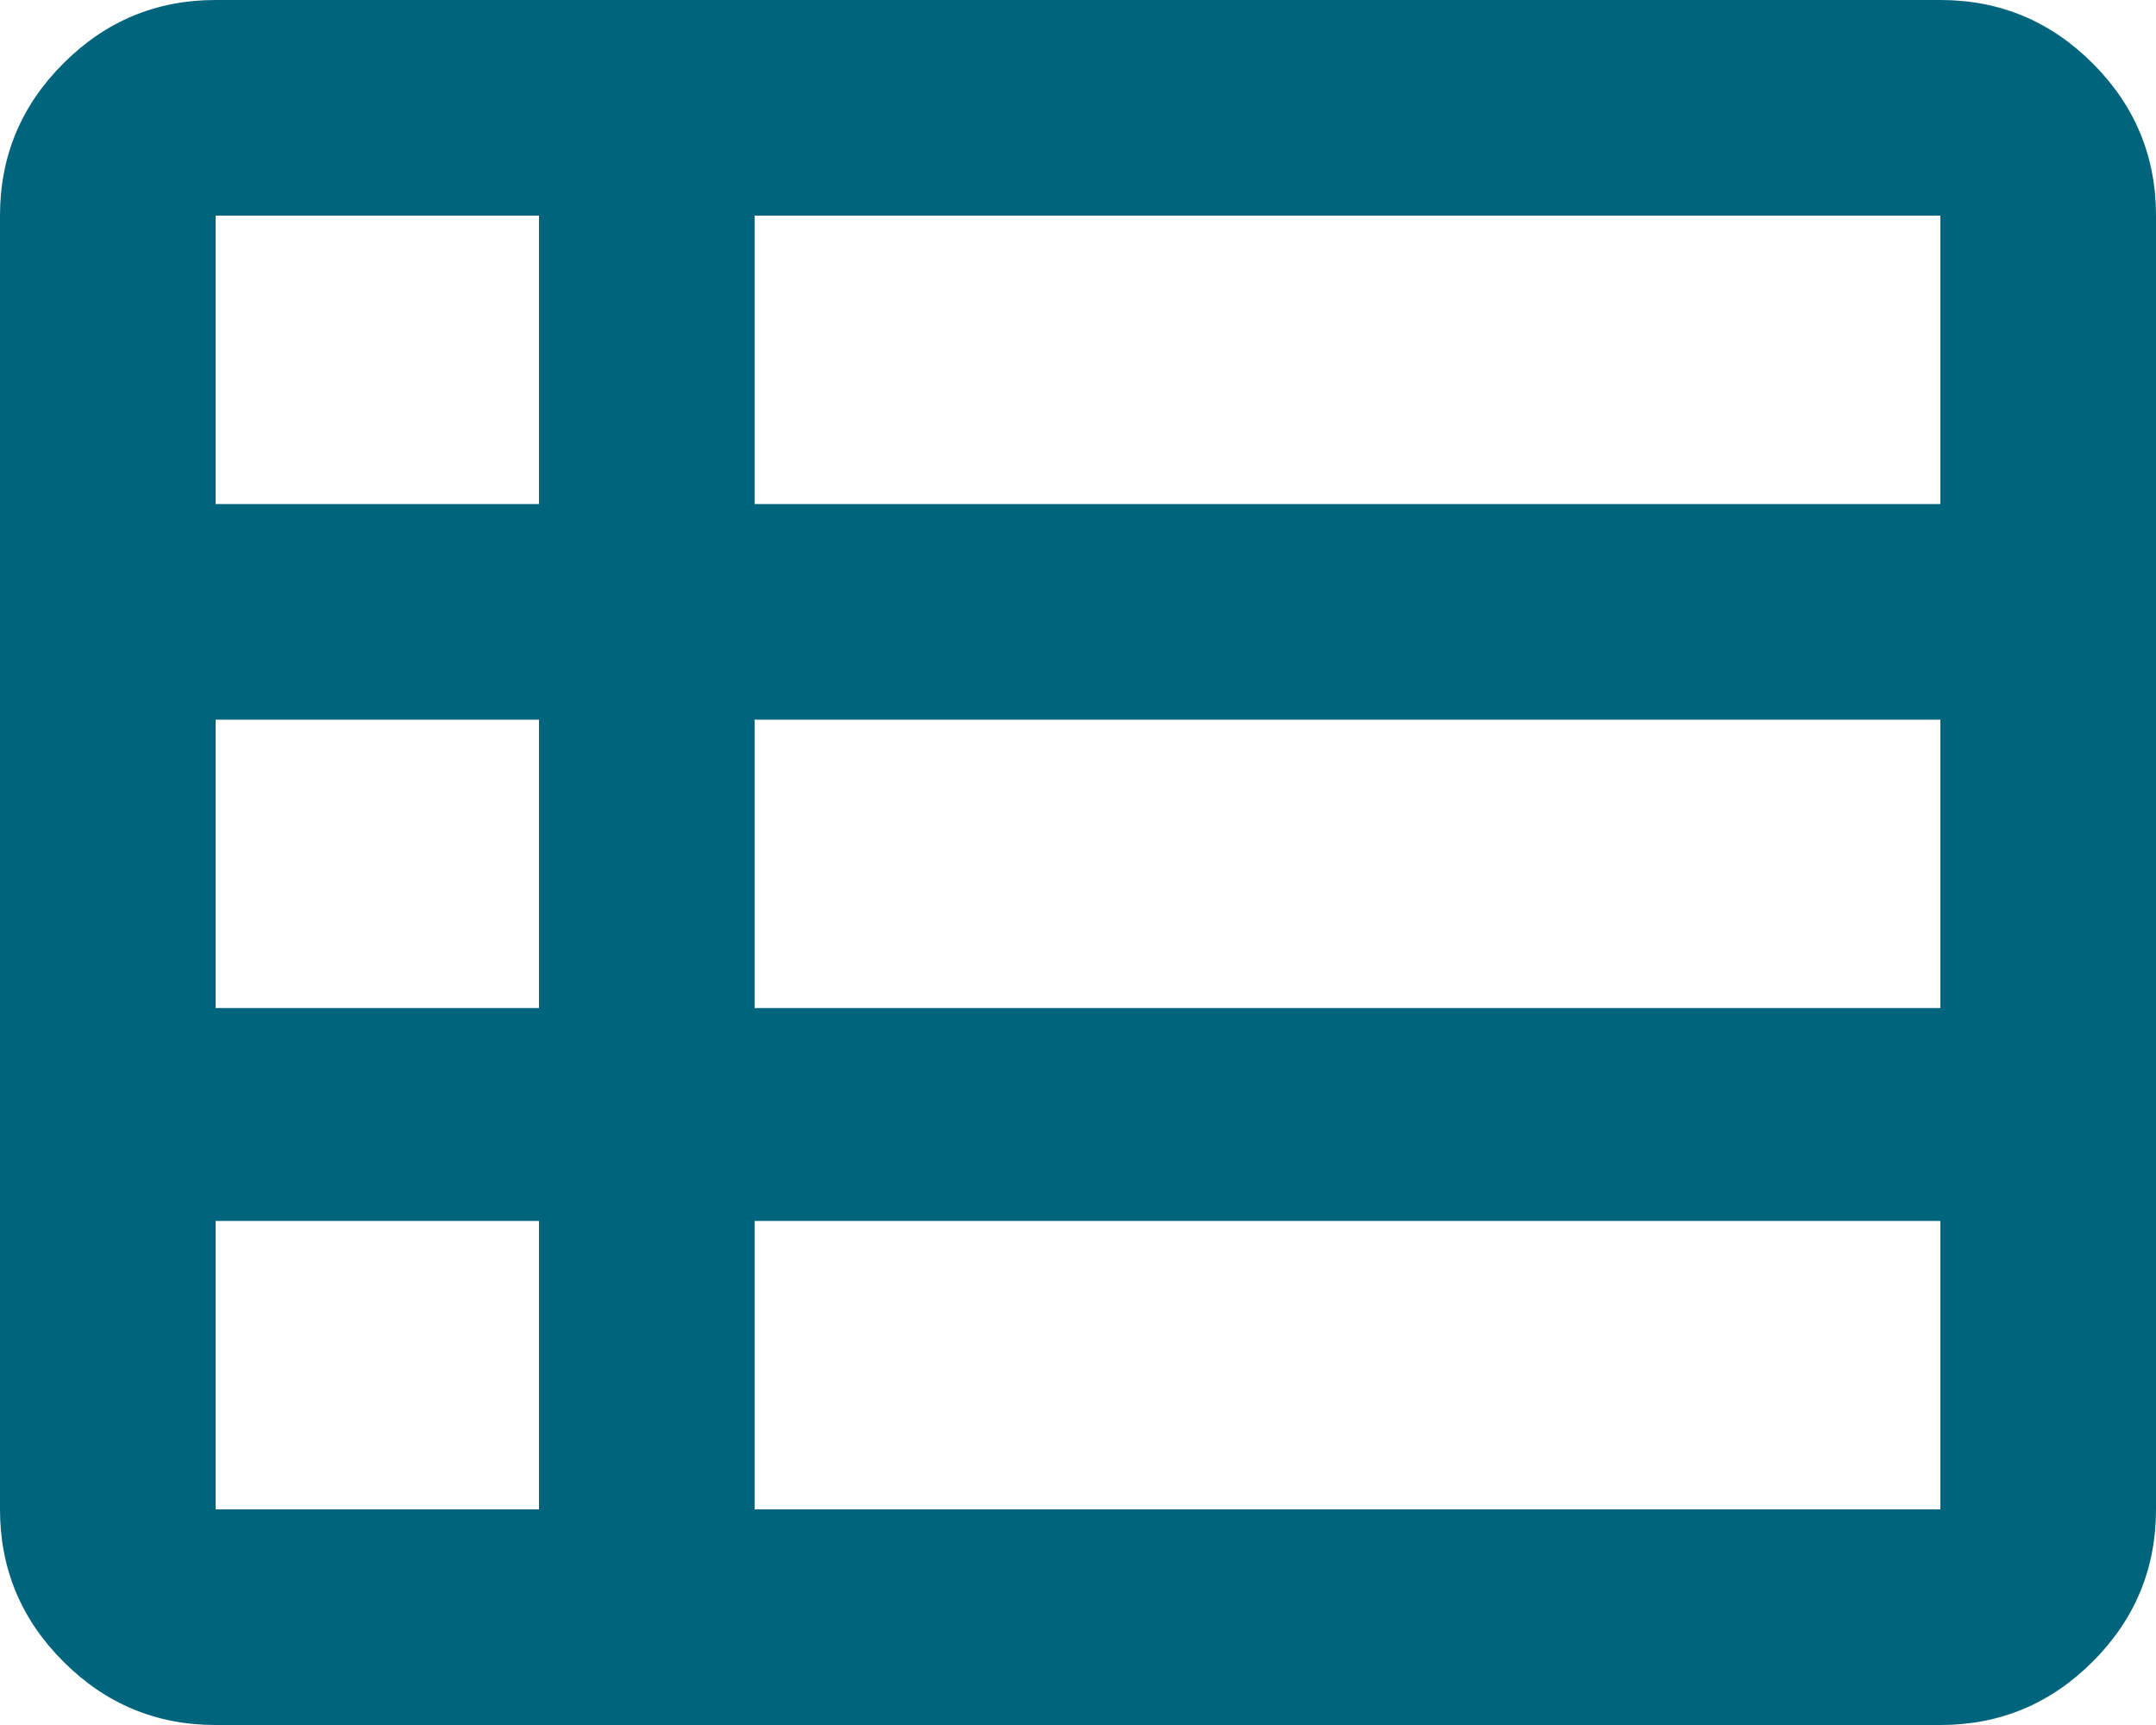
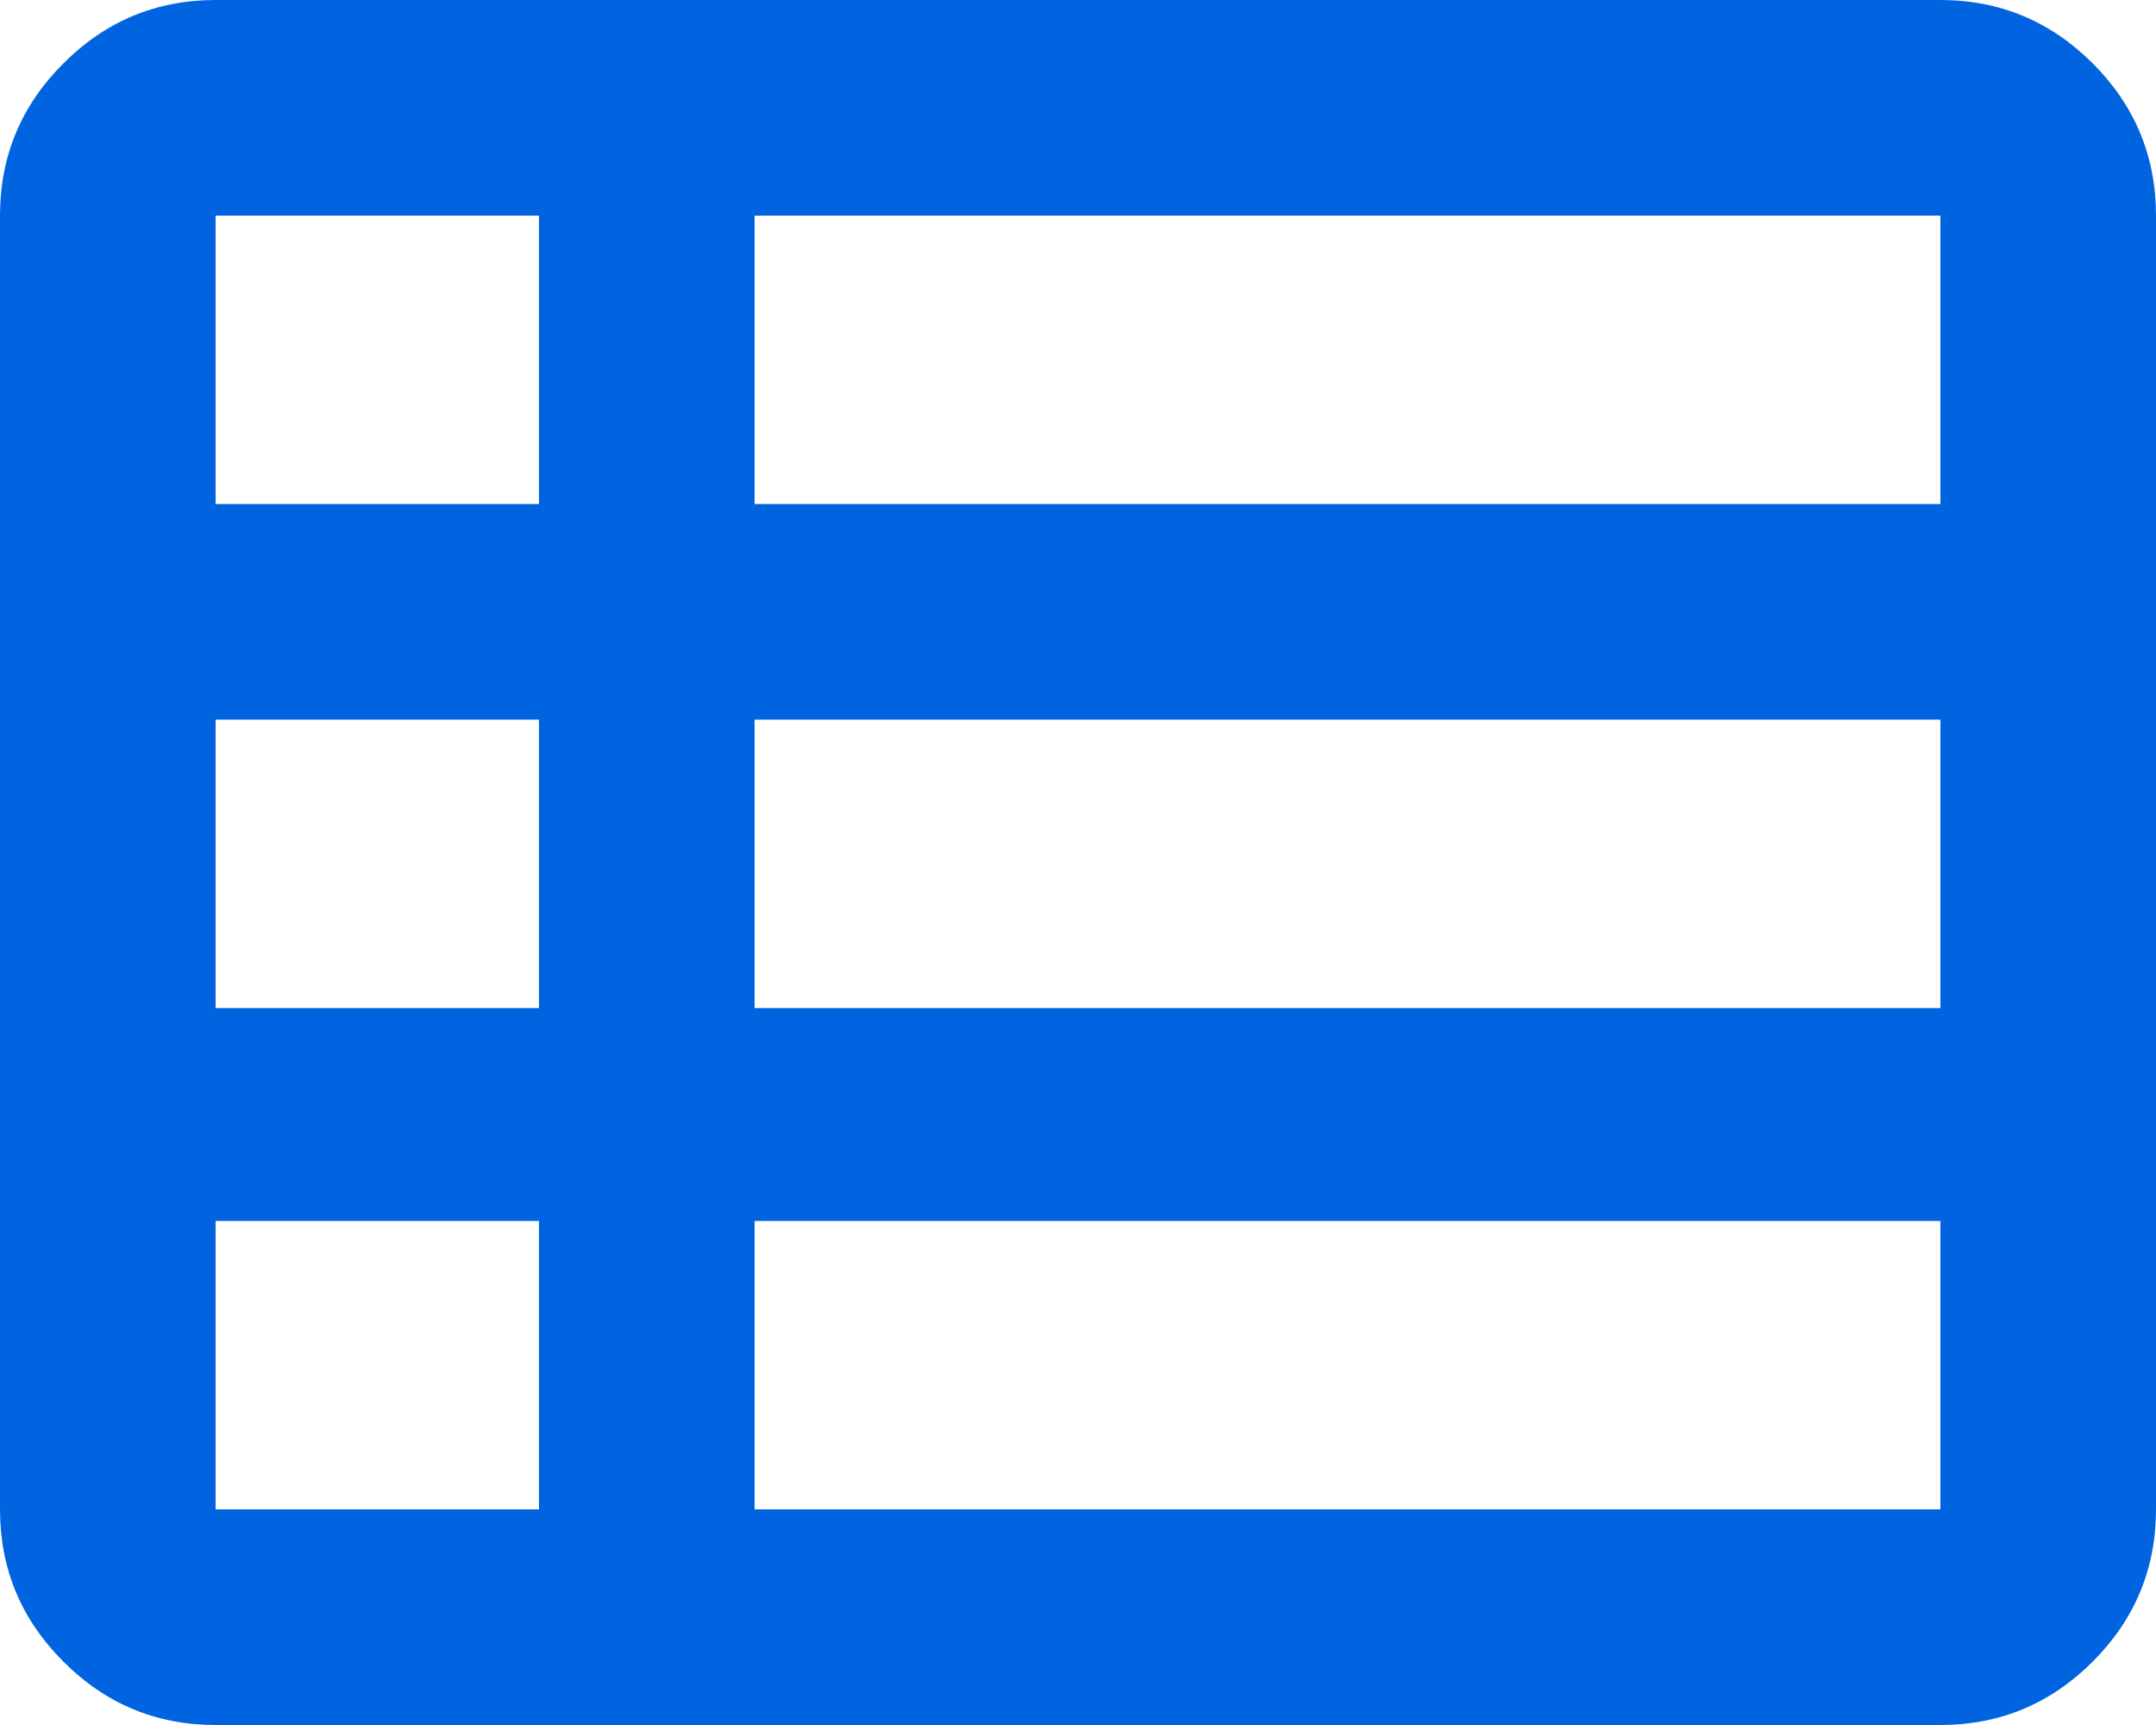
<svg xmlns="http://www.w3.org/2000/svg" width="20" height="16" viewBox="0 0 20 16" fill="none">
-   <path d="M7 14H18V11.325H7V14ZM2 4.675H5V2H2V4.675ZM2 9.35H5V6.675H2V9.35ZM2 14H5V11.325H2V14ZM7 9.35H18V6.675H7V9.35ZM7 4.675H18V2H7V4.675ZM2 16C1.45 16 0.979 15.804 0.588 15.412C0.196 15.021 0 14.55 0 14V2C0 1.45 0.196 0.979 0.588 0.588C0.979 0.196 1.45 0 2 0H18C18.55 0 19.021 0.196 19.413 0.588C19.804 0.979 20 1.45 20 2V14C20 14.55 19.804 15.021 19.413 15.412C19.021 15.804 18.55 16 18 16H2Z" fill="#00647D" />
+   <path d="M7 14H18V11.325H7V14ZM2 4.675H5V2H2V4.675ZM2 9.35H5V6.675H2V9.35ZM2 14H5V11.325H2V14ZM7 9.35H18V6.675H7V9.35ZM7 4.675H18V2H7V4.675ZM2 16C1.45 16 0.979 15.804 0.588 15.412C0.196 15.021 0 14.55 0 14V2C0 1.45 0.196 0.979 0.588 0.588C0.979 0.196 1.45 0 2 0H18C18.55 0 19.021 0.196 19.413 0.588C19.804 0.979 20 1.45 20 2V14C20 14.55 19.804 15.021 19.413 15.412C19.021 15.804 18.55 16 18 16H2Z" fill="#0064E0" />
</svg>
